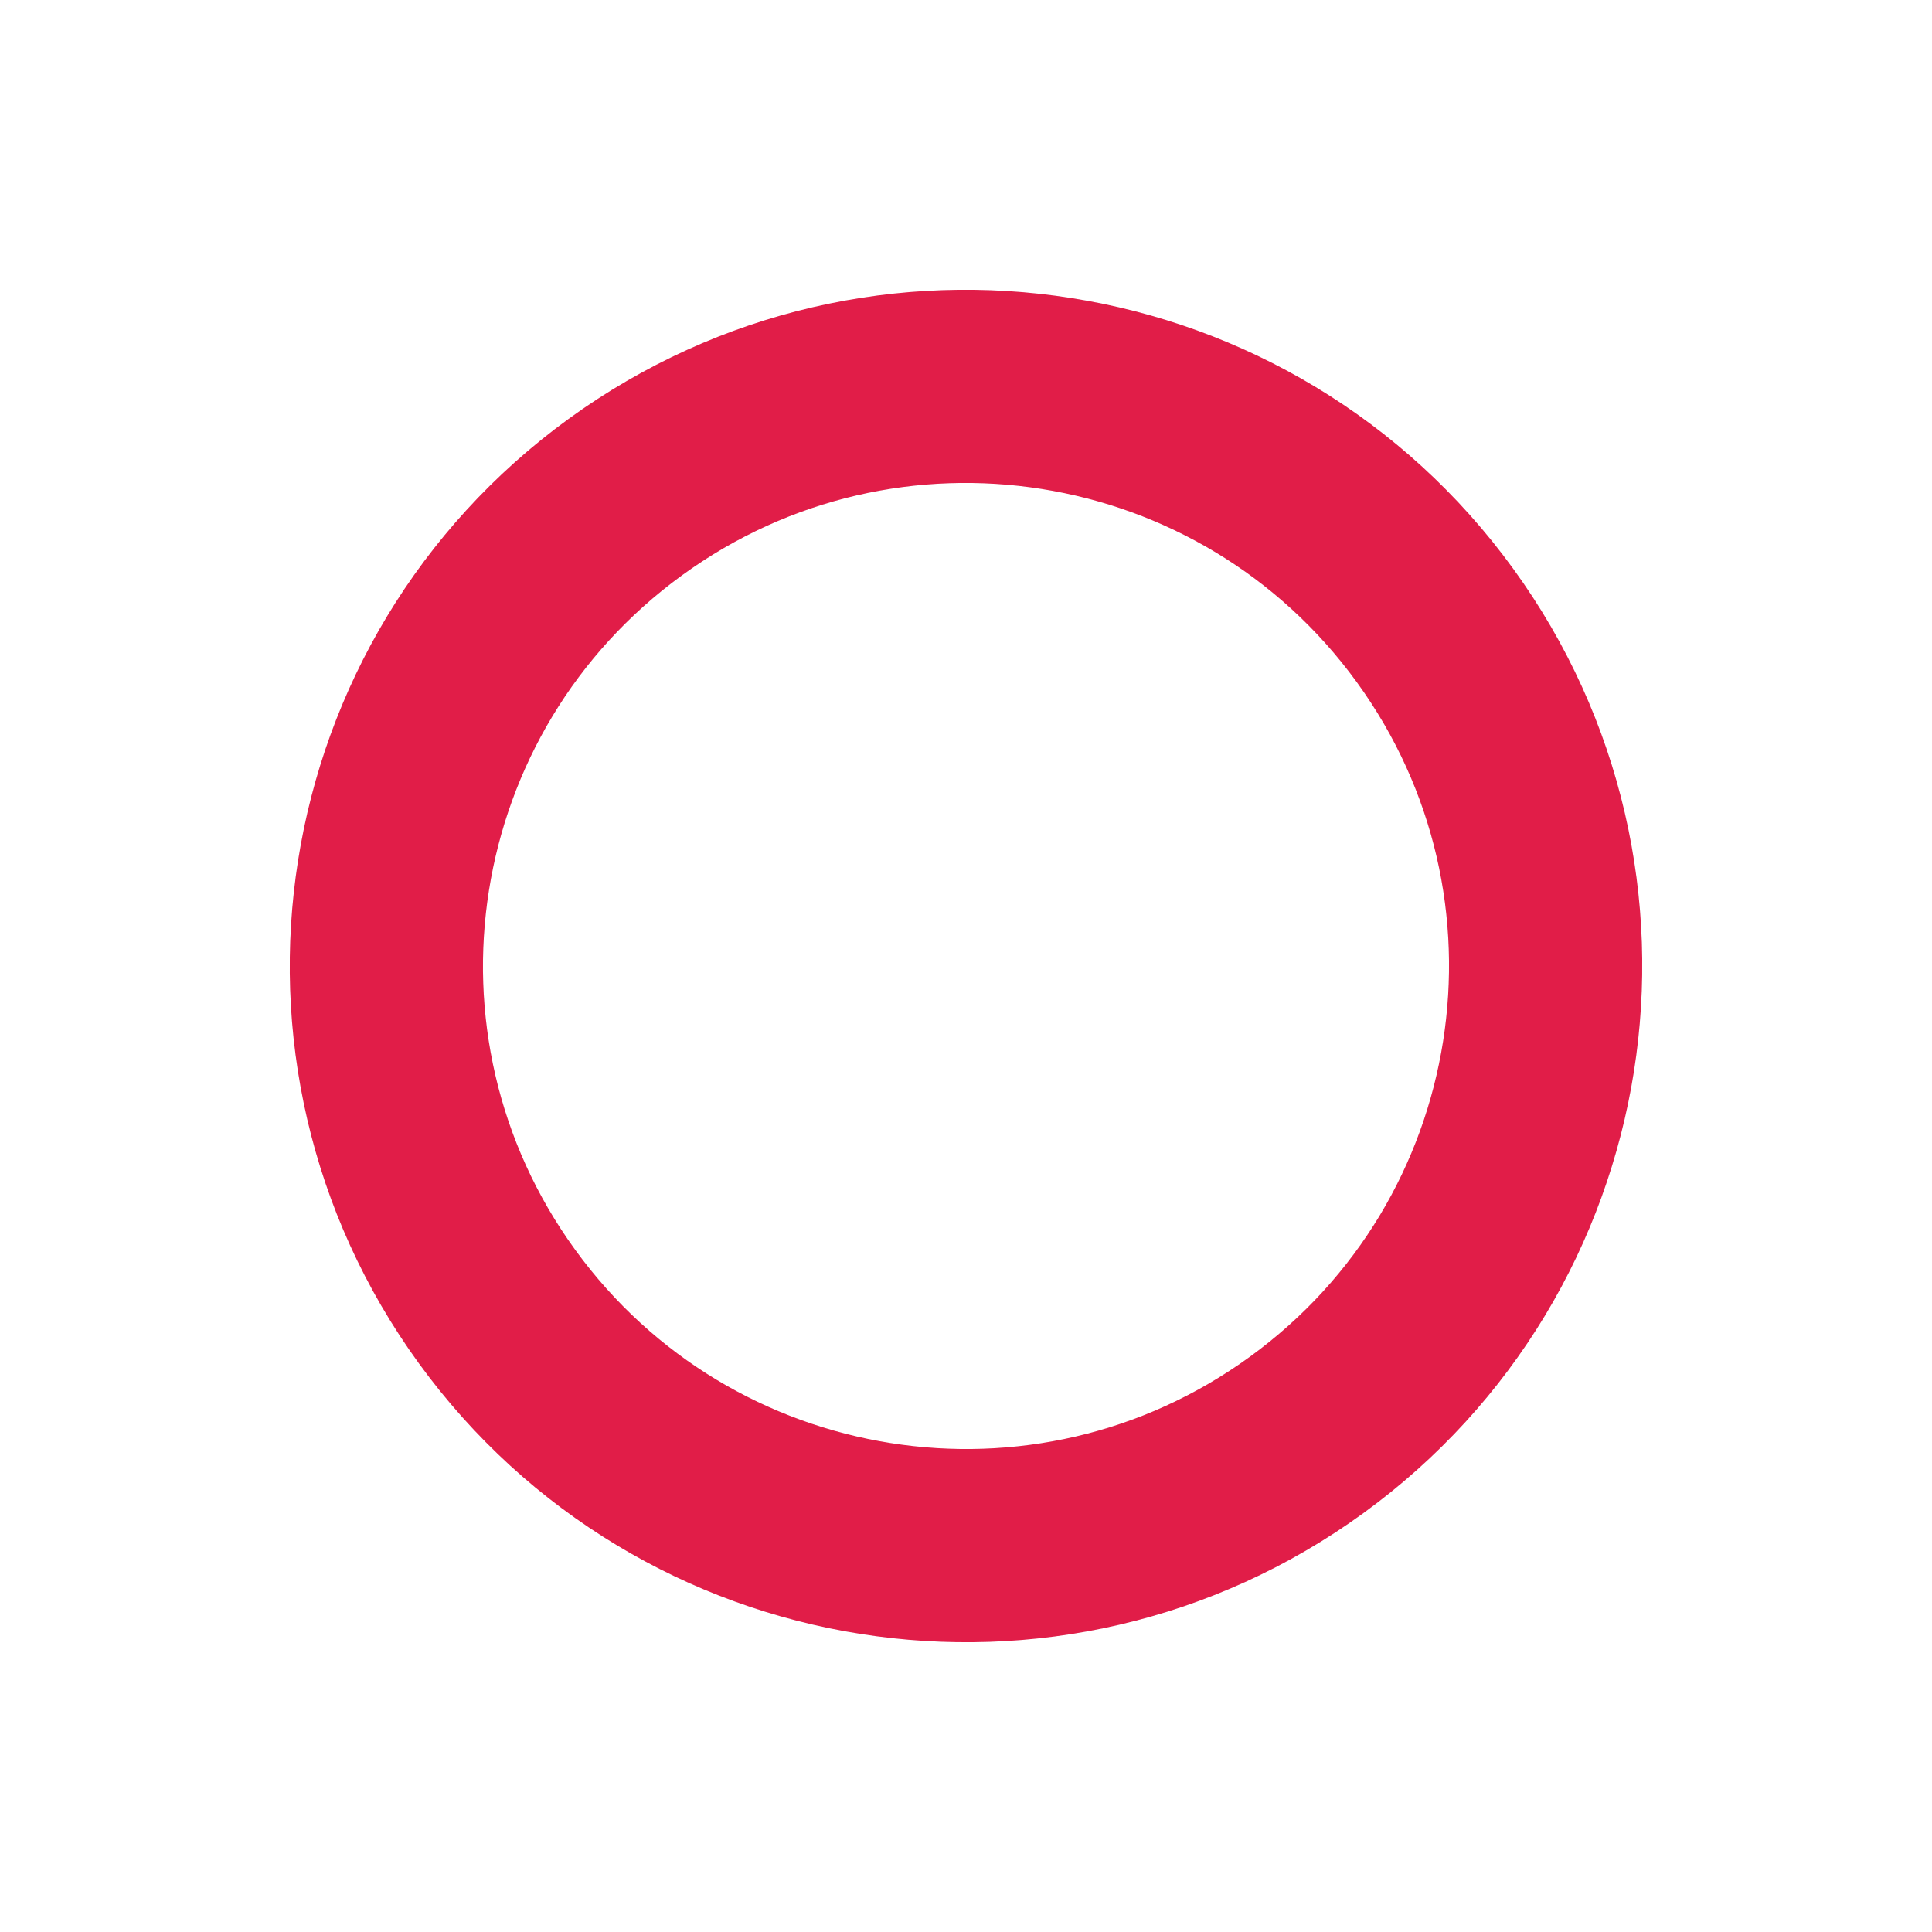
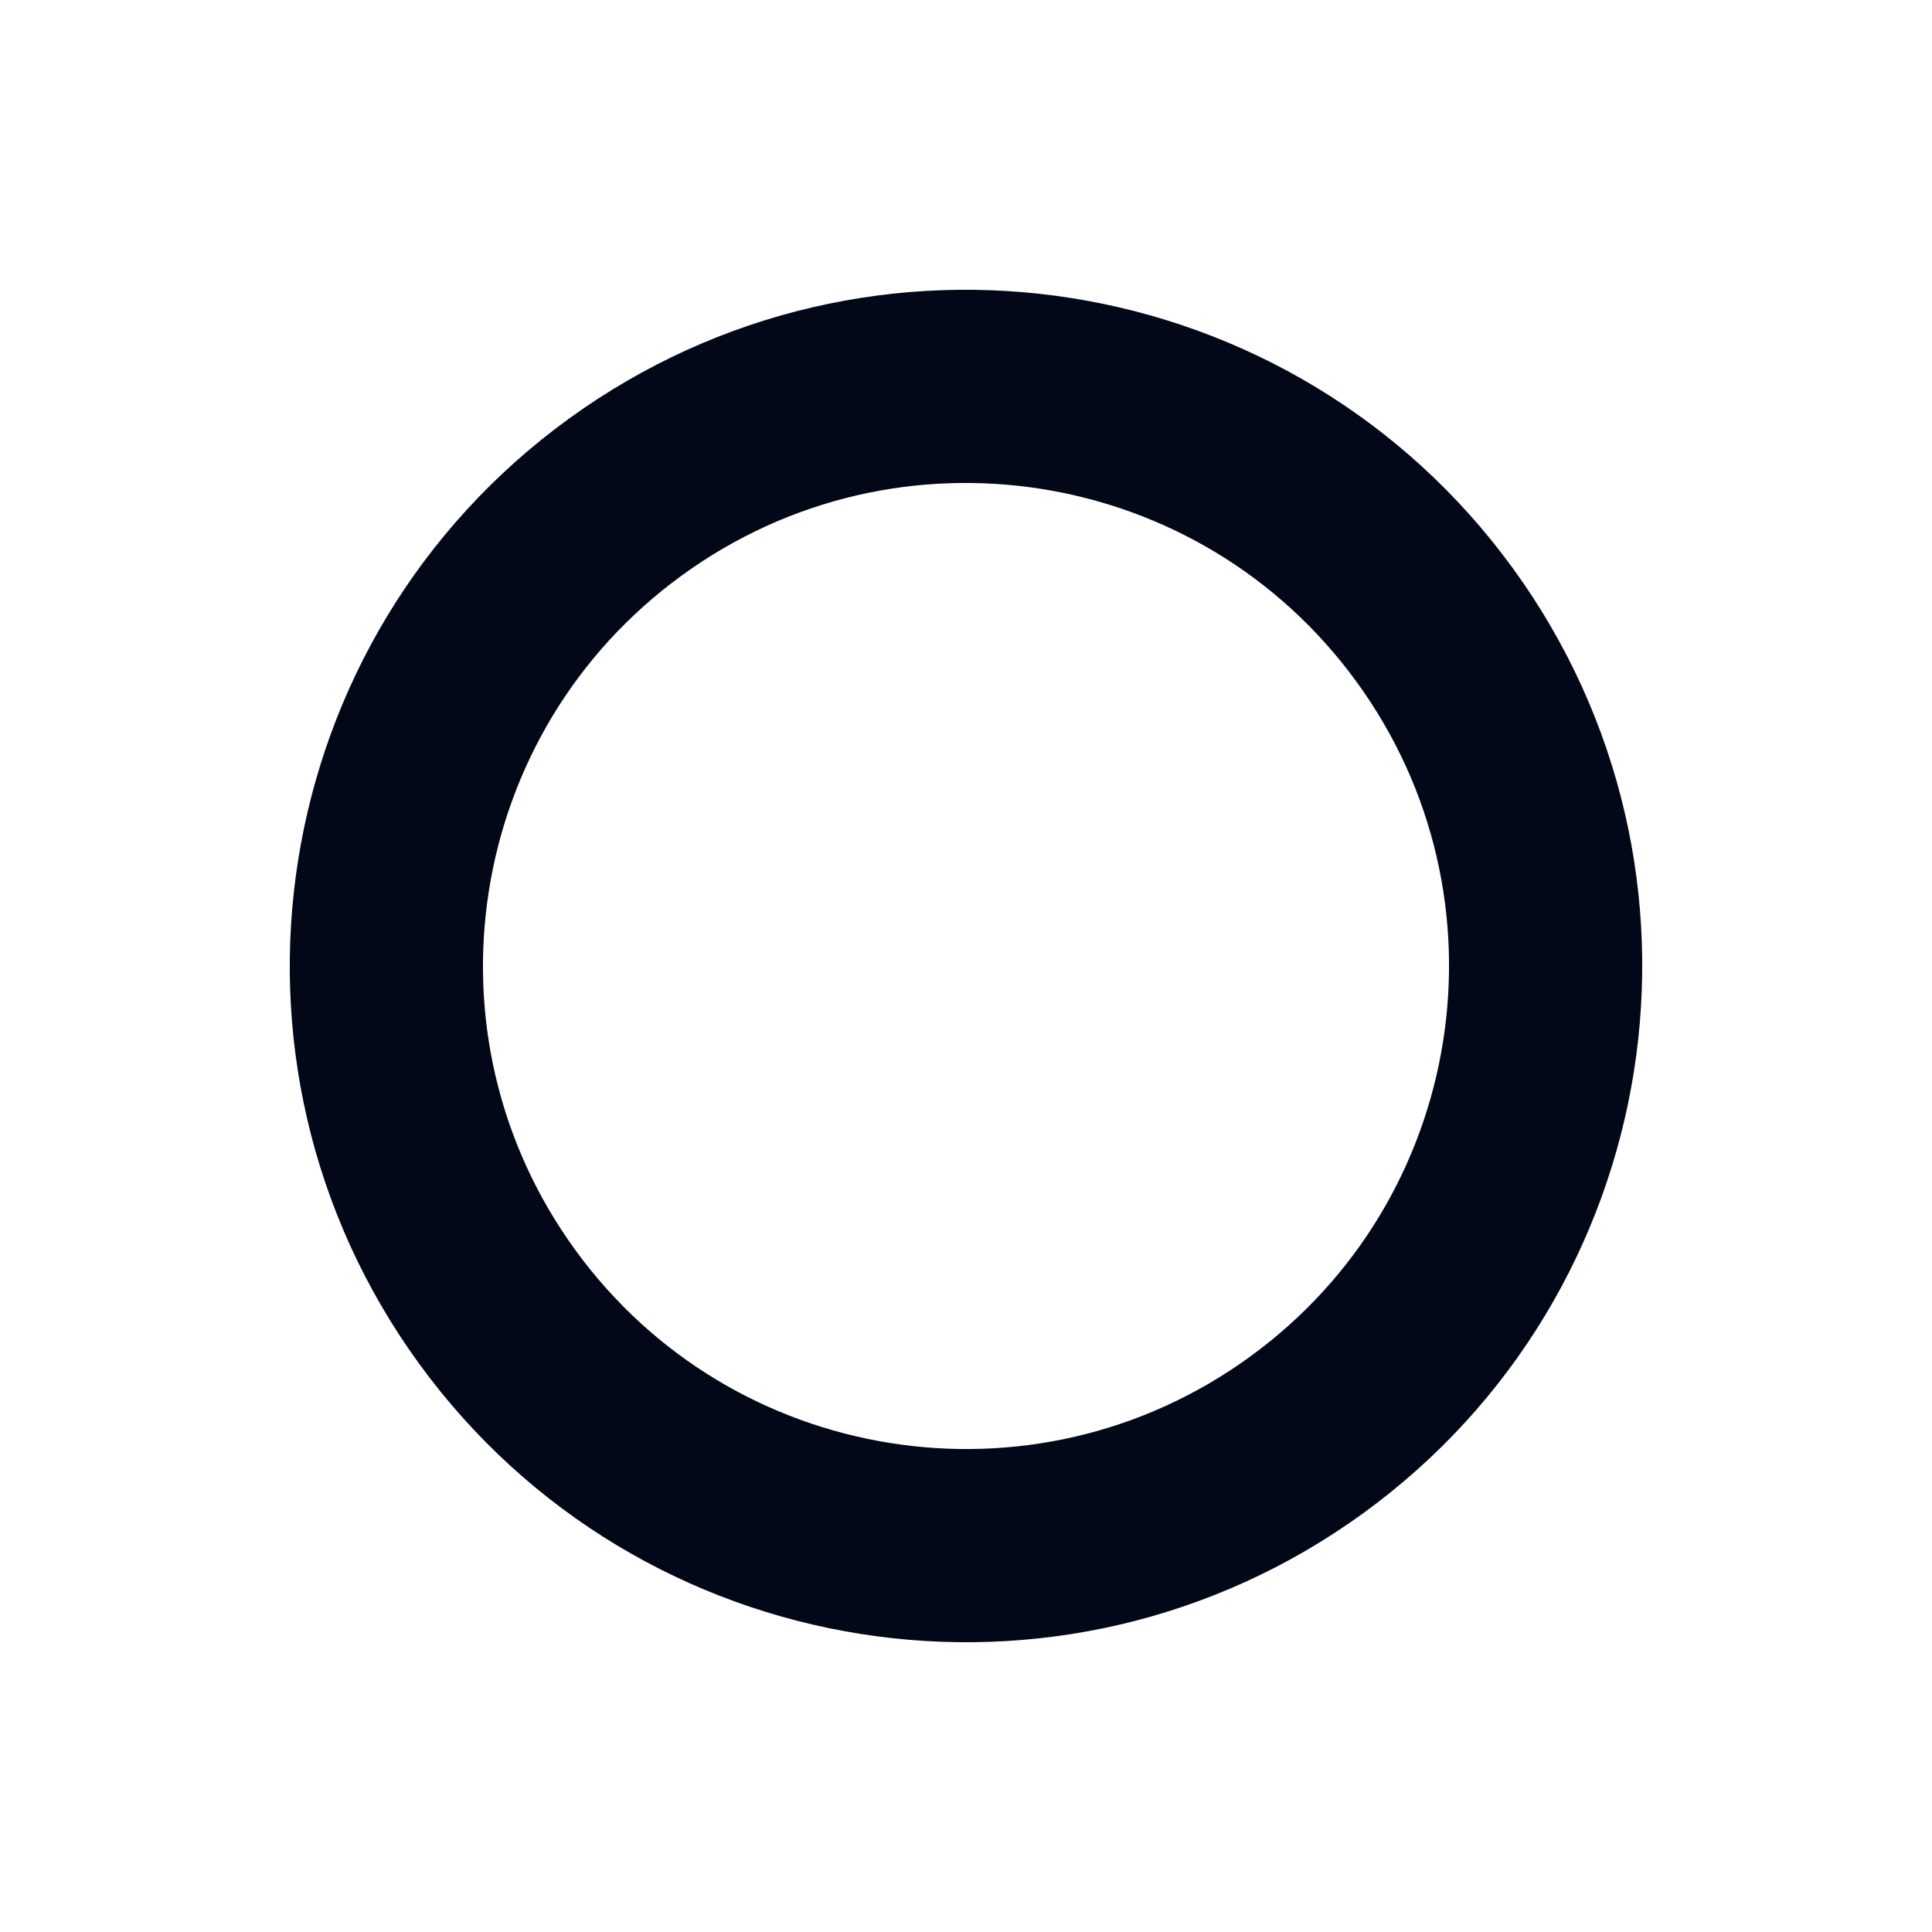
<svg xmlns="http://www.w3.org/2000/svg" width="60" height="60" viewBox="0 0 100 100" preserveAspectRatio="xMidYMid" class="lds-ring">
-   <circle cx="50" cy="50" r="30" stroke="#EDF2F8" stroke-width="10" fill="none" />
-   <circle cx="50" cy="50" r="30" stroke="#E11D48" stroke-width="10" fill="none" transform="rotate(144 50 50)">
+   <circle cx="50" cy="50" r="30" stroke="#EDF2F8" stroke-width="5" fill="none" />
+   <circle cx="50" cy="50" r="30" stroke="#020817" stroke-width="10" fill="none" transform="rotate(144 50 50)">
    <animateTransform attributeName="transform" type="rotate" calcMode="linear" values="0 50 50;360 50 50" keyTimes="0;1" dur="1s" begin="0s" repeatCount="indefinite" />
    <animate attributeName="stroke-dasharray" calcMode="linear" values="18.85 169.646;94.248 94.248;18.85 169.646" keyTimes="0;0.5;1" dur="1" begin="0s" repeatCount="indefinite" />
  </circle>
</svg>
